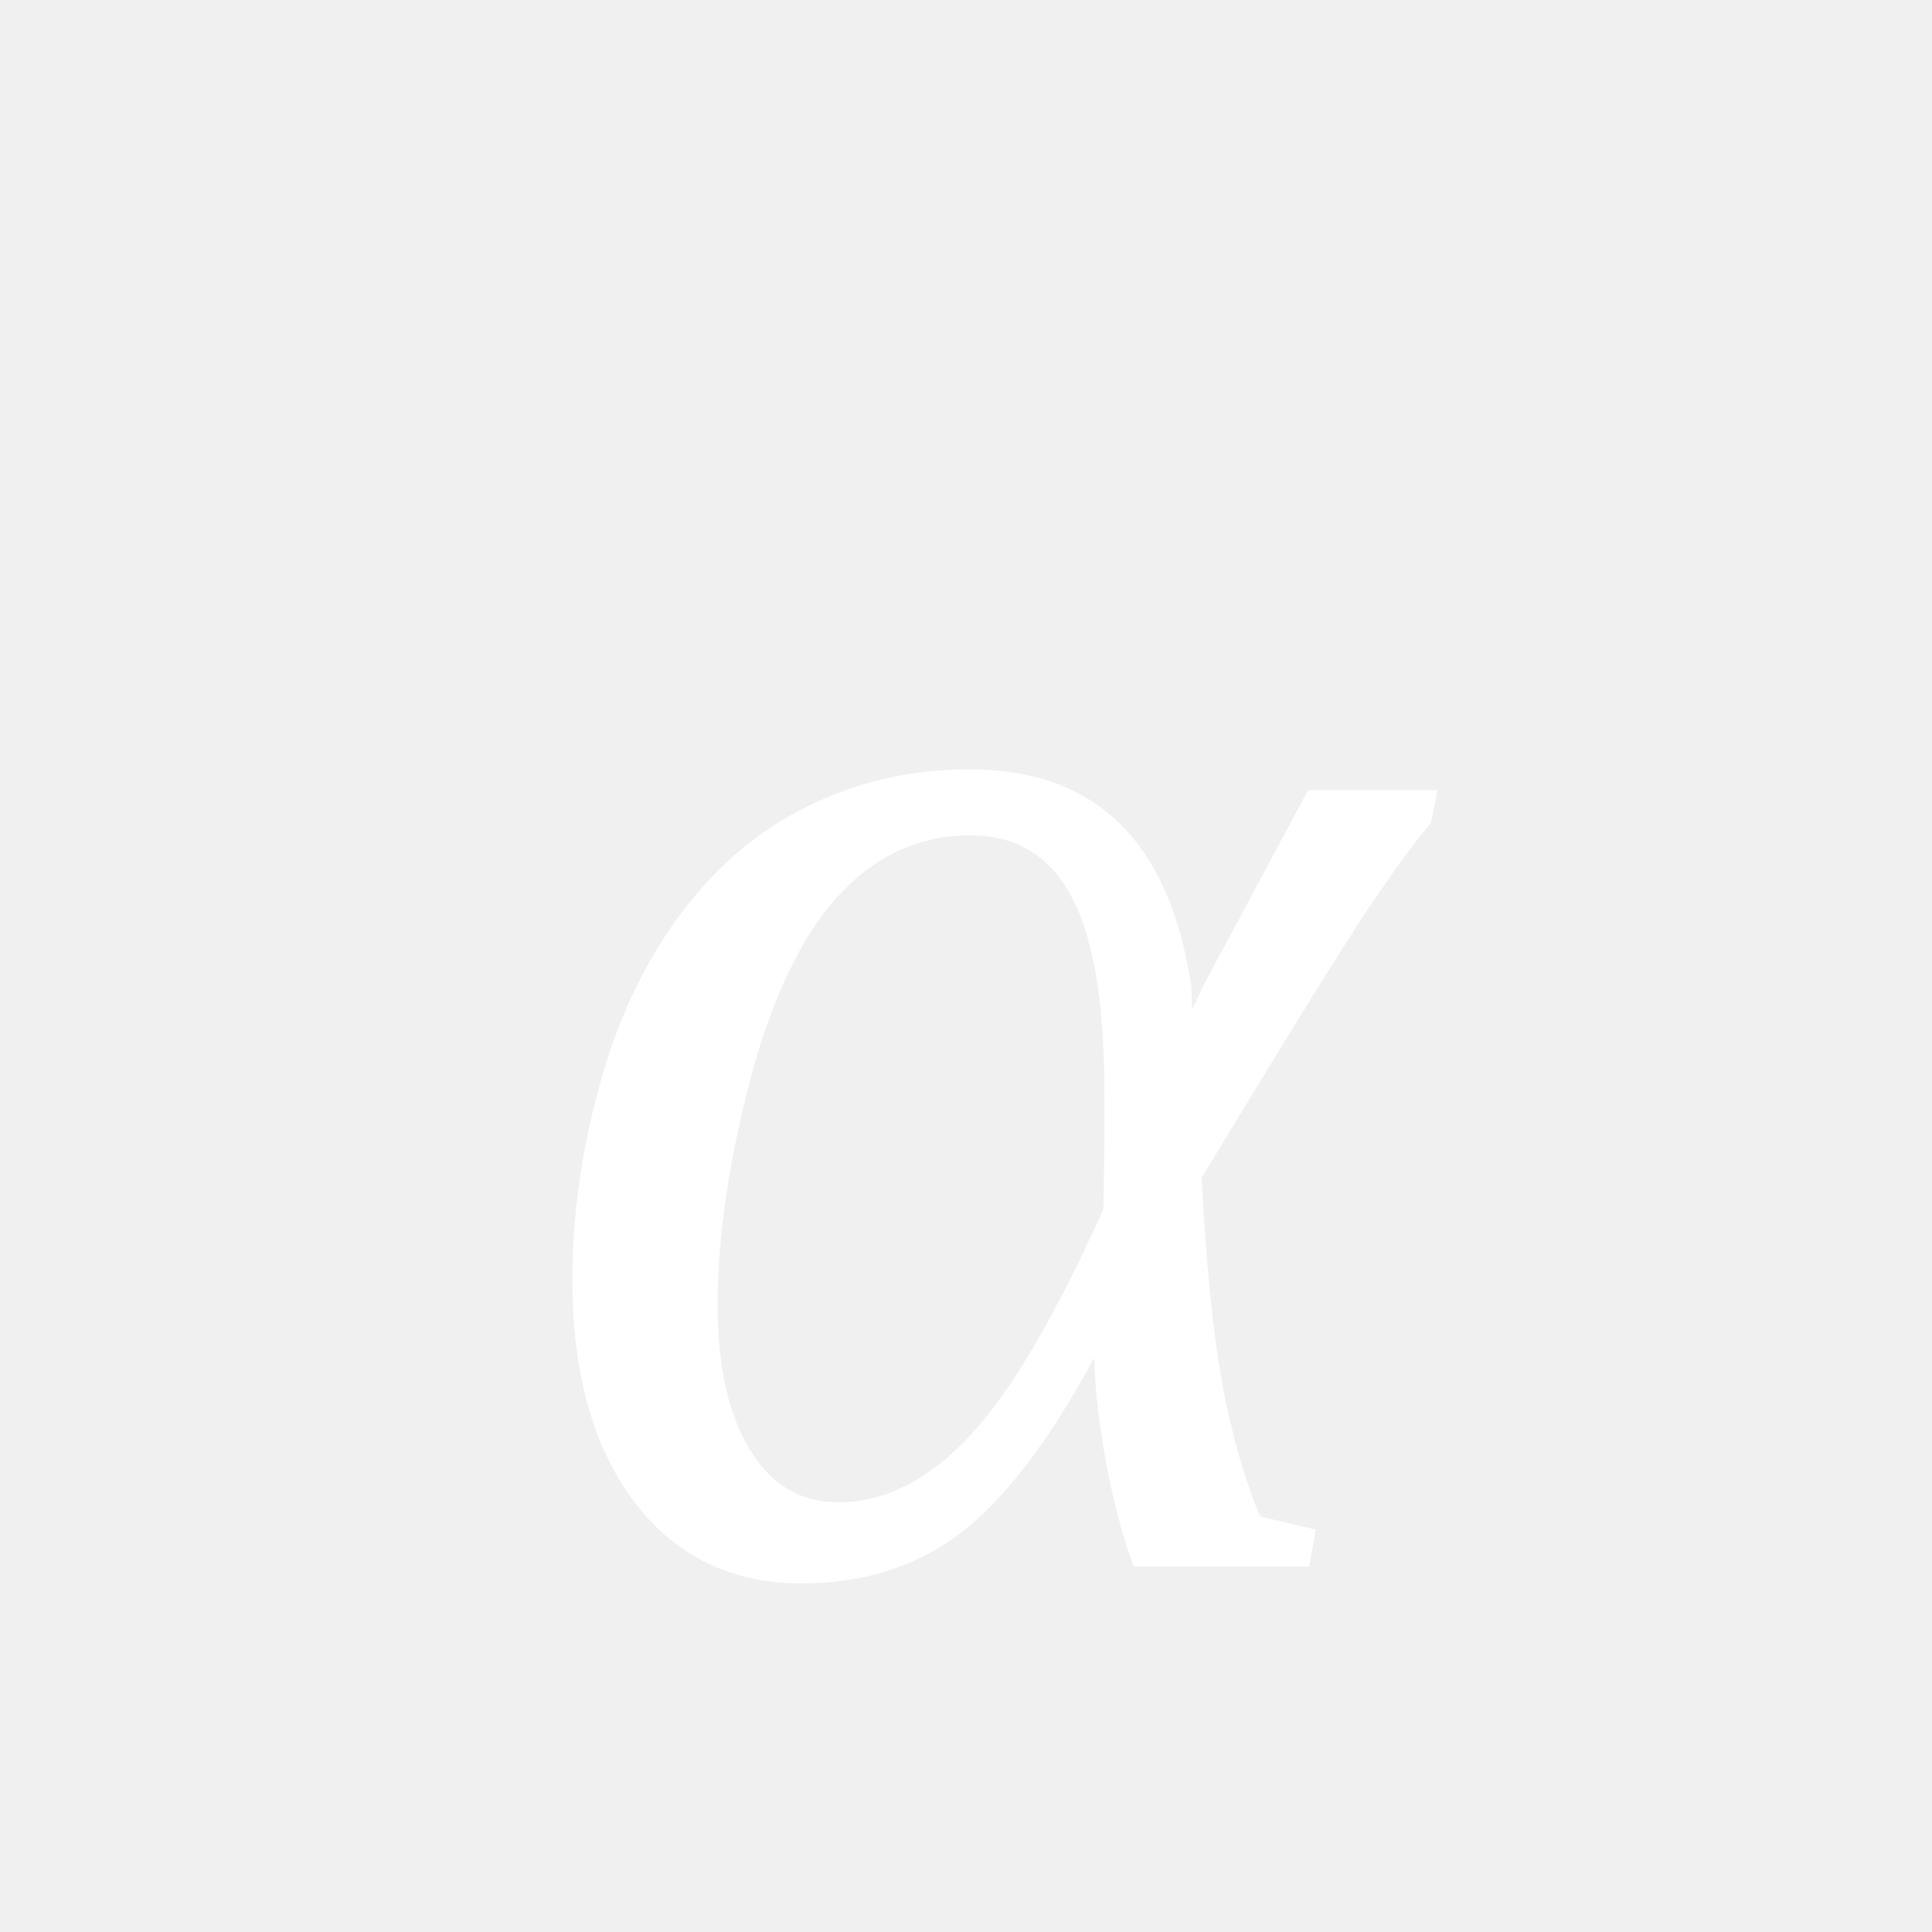
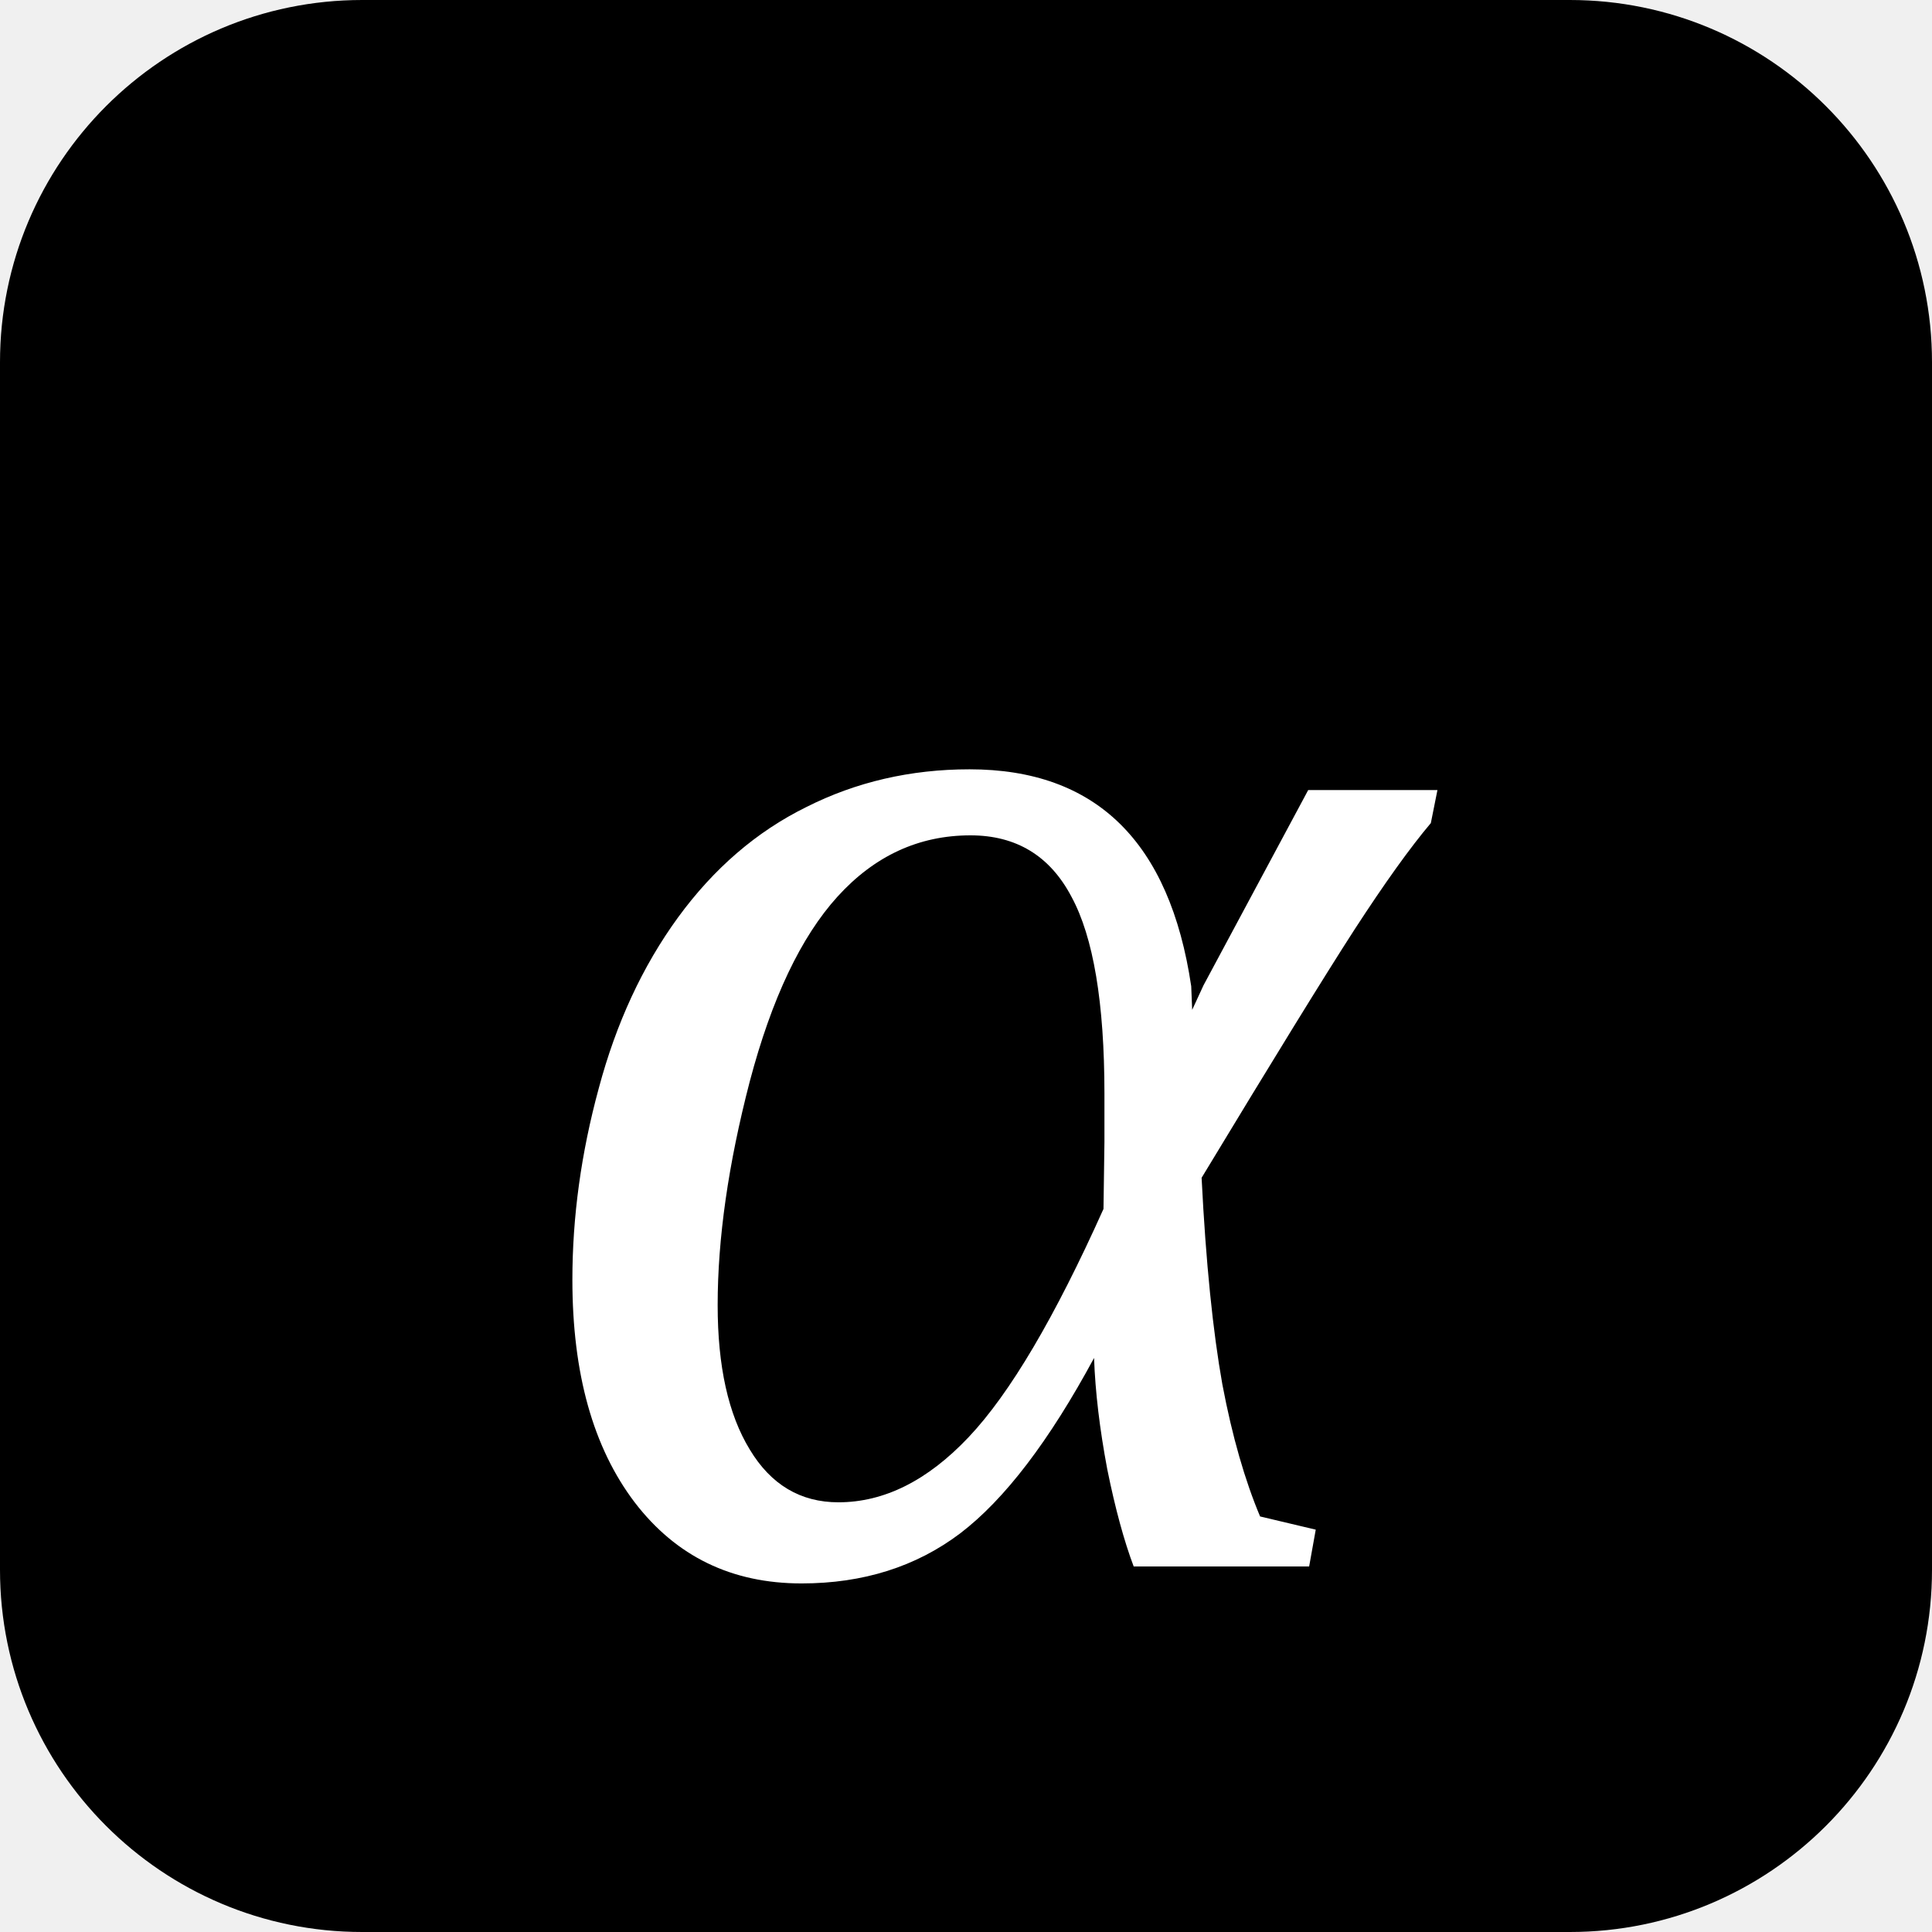
<svg xmlns="http://www.w3.org/2000/svg" viewBox="0 0 32 32" width="32" height="32">
+   <rect width="32" height="32" rx="6" fill="#000000" />
  <text x="16" y="16.5" text-anchor="middle" dominant-baseline="central" fill="white" font-family="Georgia, 'Times New Roman', serif" font-style="italic" font-size="28">α</text>
</svg>
